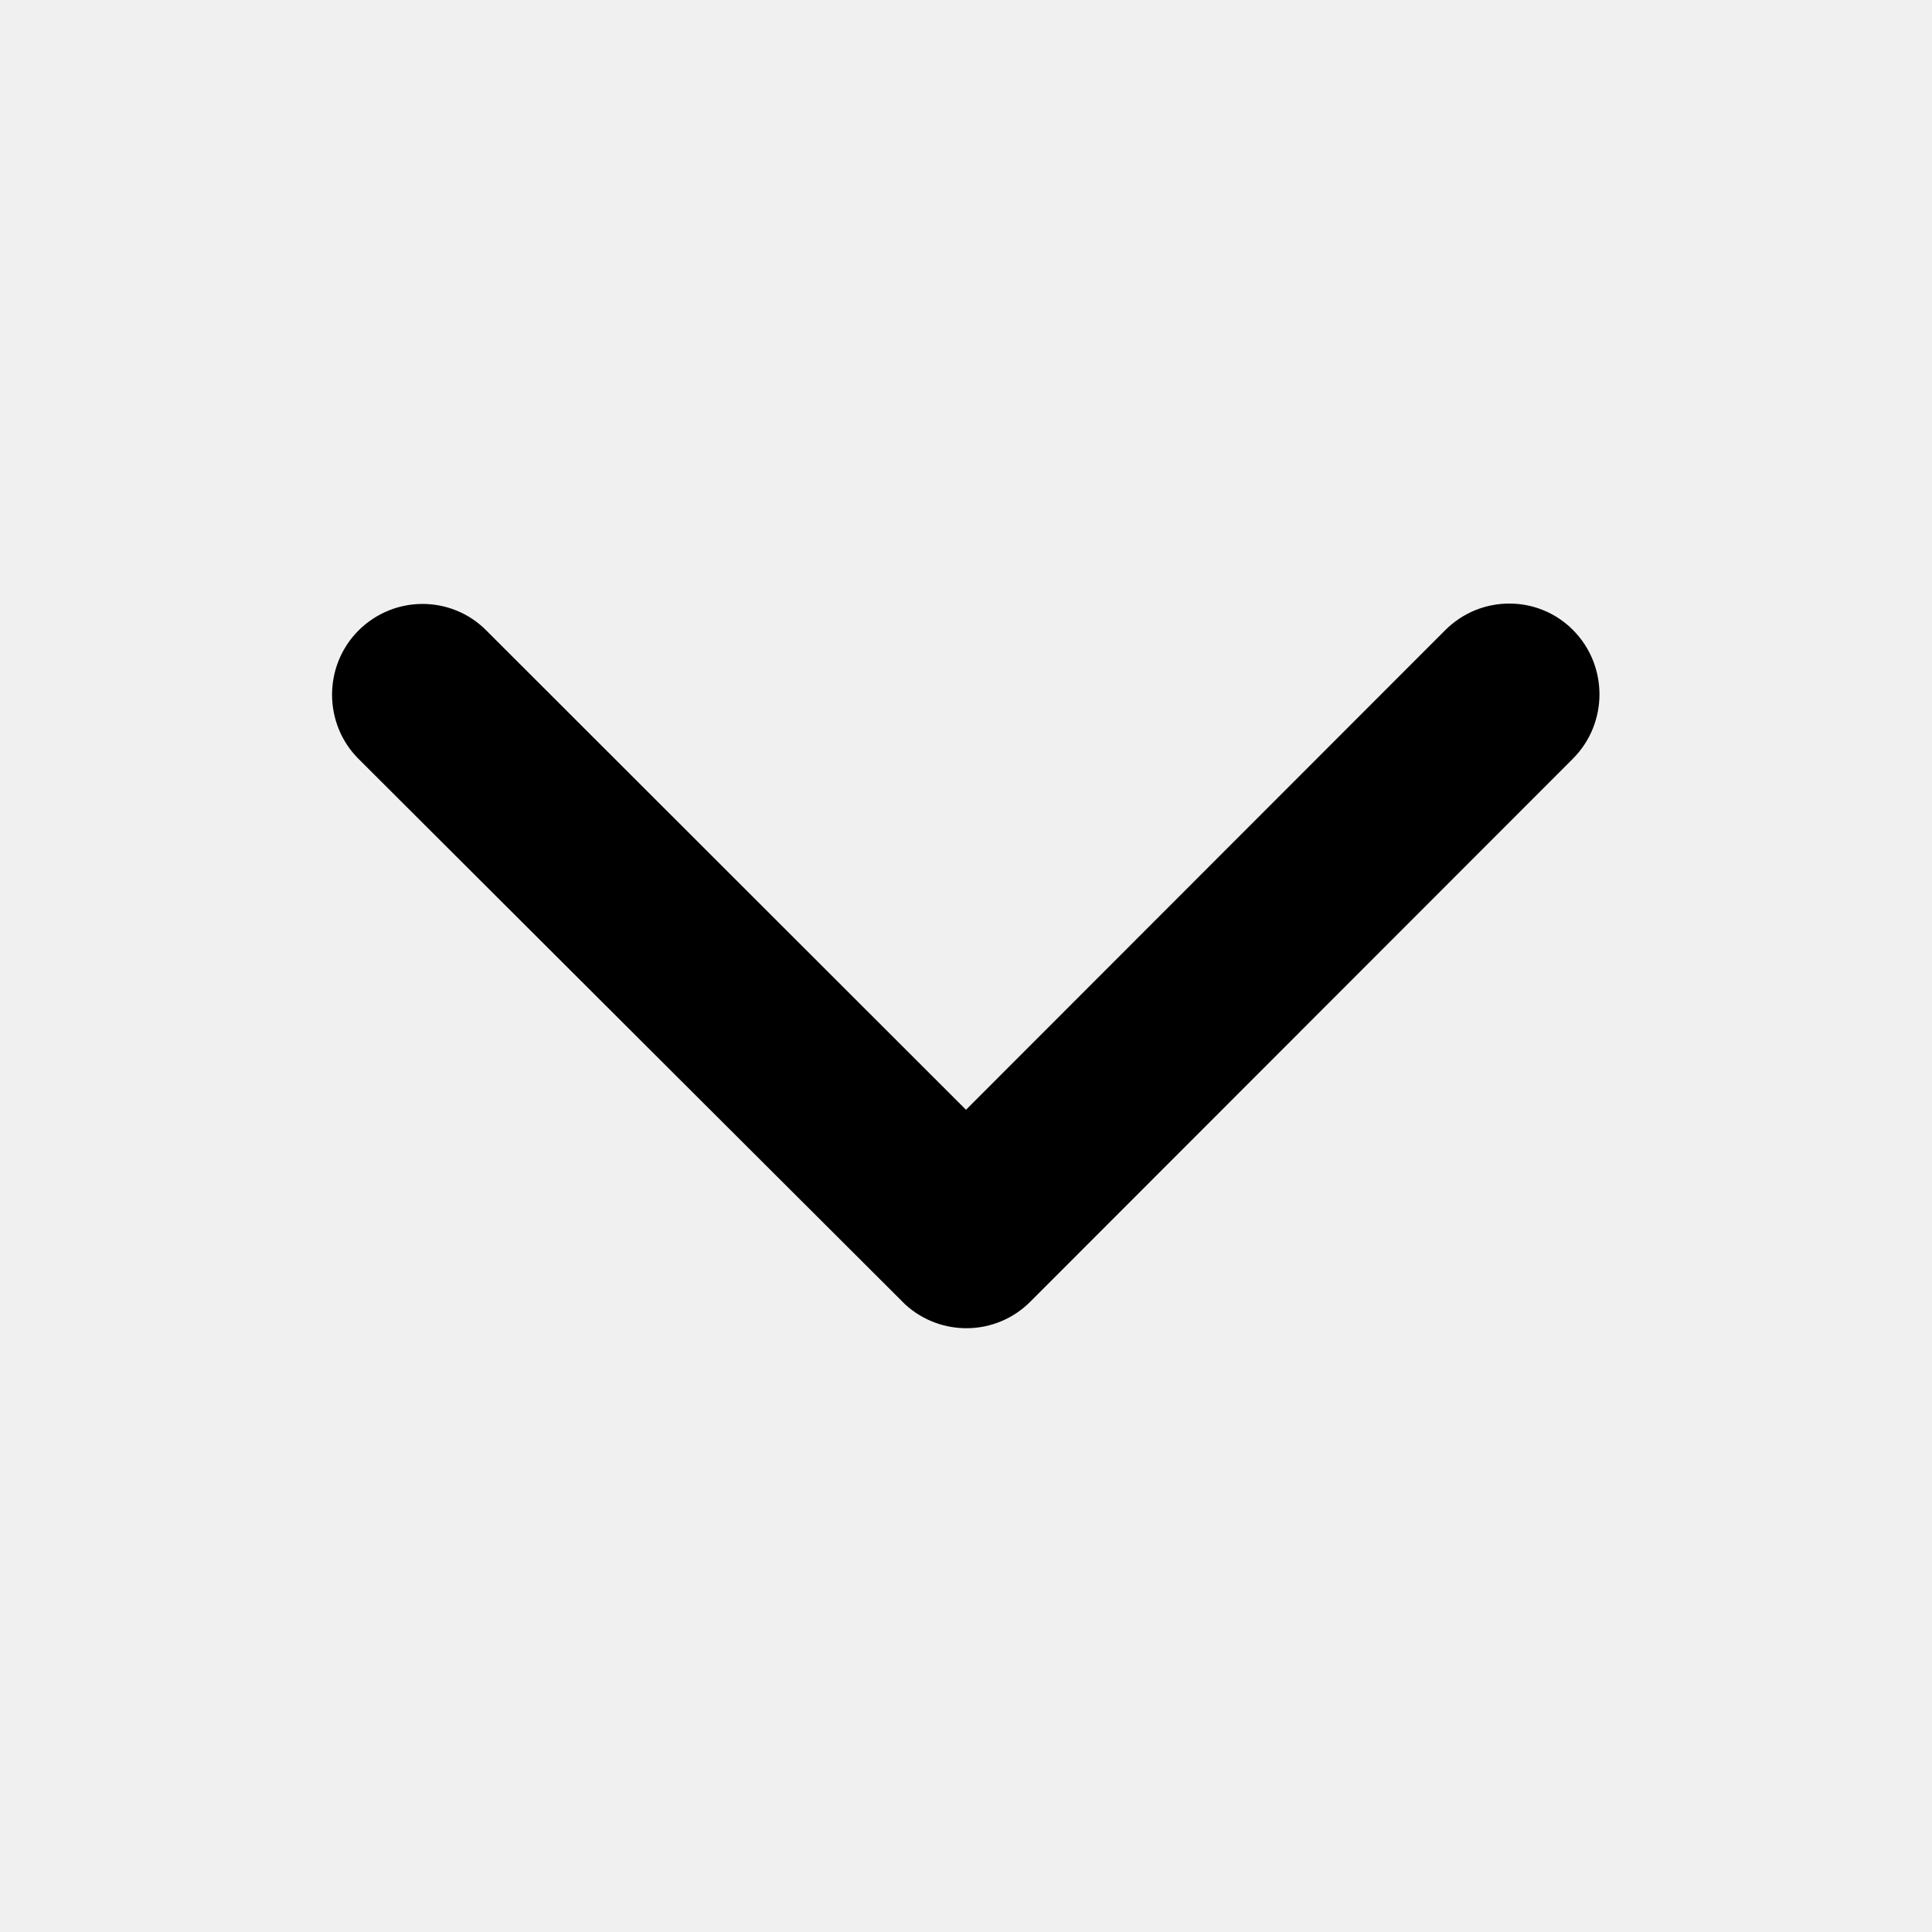
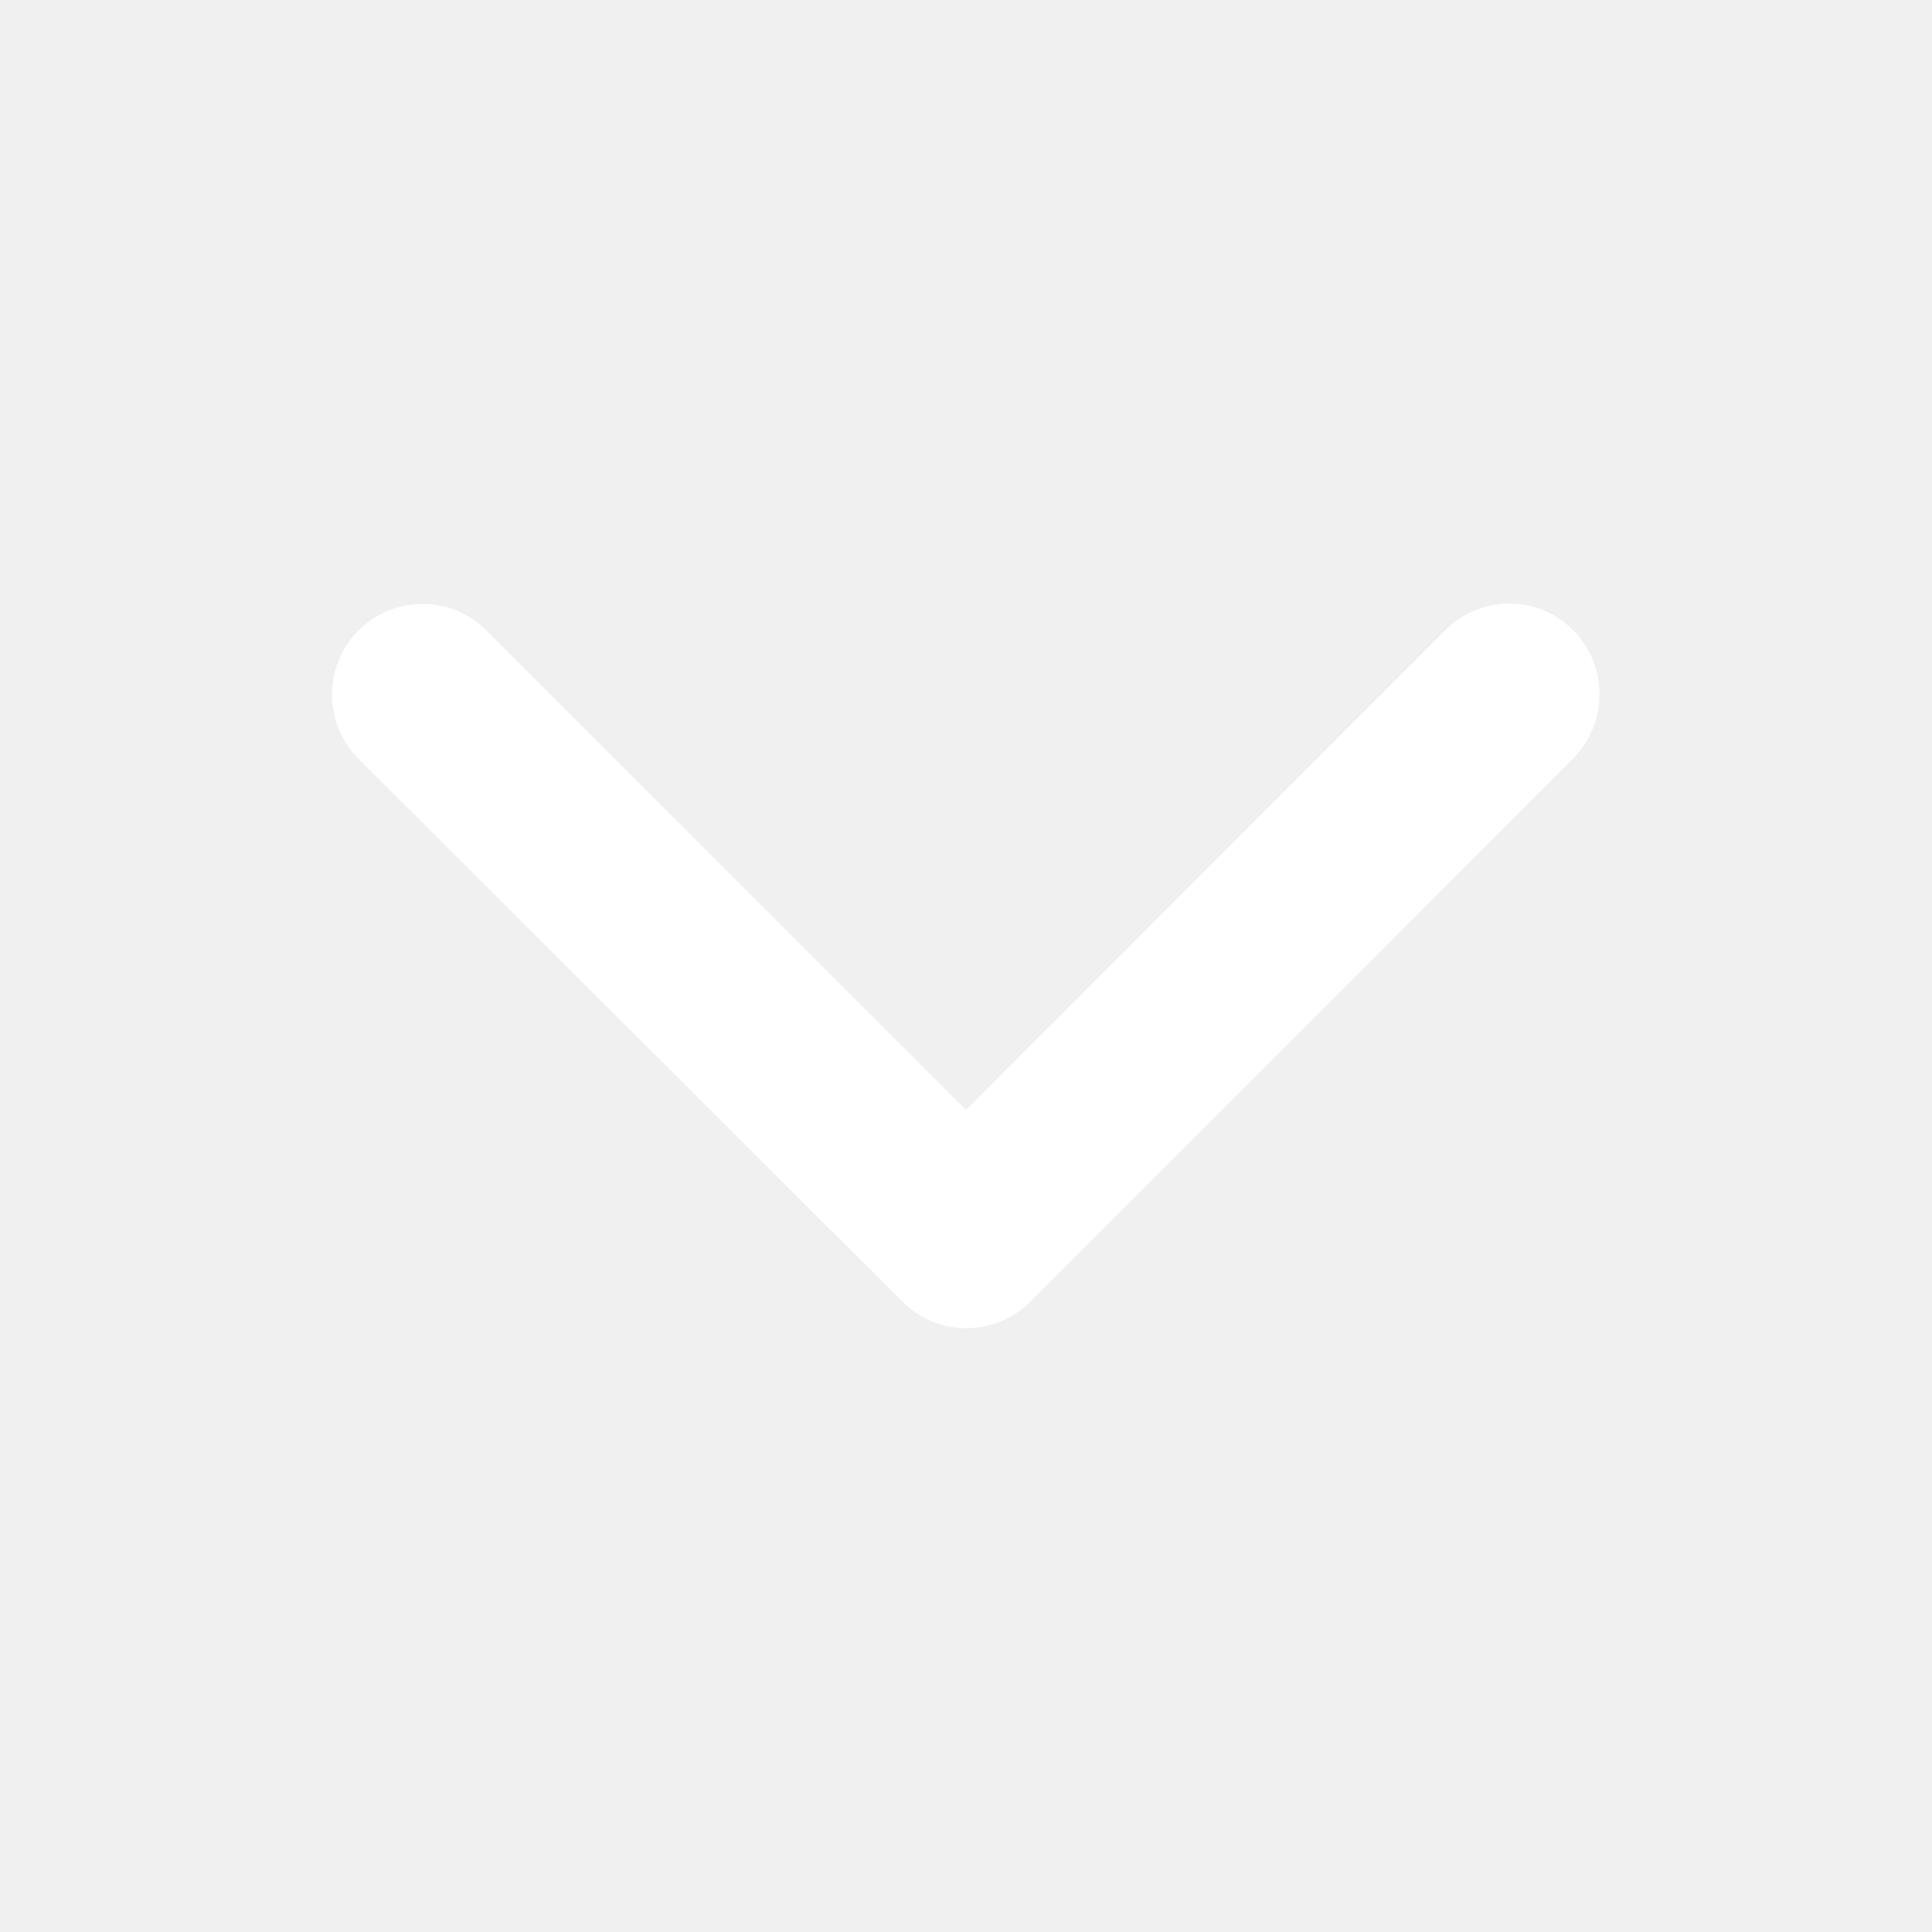
- <svg xmlns="http://www.w3.org/2000/svg" viewBox="0 0 512 512">
-   <path d="M256 294.1L383 167c9.4-9.4 24.6-9.4 33.9 0s9.3 24.6 0 34L273 345c-9.1 9.1-23.7 9.3-33.1.7L95 201.1c-4.7-4.7-7-10.9-7-17s2.3-12.3 7-17c9.4-9.4 24.6-9.4 33.9 0l127.1 127z" />
+ <svg xmlns="http://www.w3.org/2000/svg" version="1.1" id="Layer_1" x="0px" y="0px" viewBox="0 0 512 512" style="enable-background:new 0 0 512 512;" xml:space="preserve">
+   <style type="text/css">
+ 	.st0{fill:#FFFFFF;}
+ </style>
+   <path class="st0" d="M256,294.1L383,167c9.4-9.4,24.6-9.4,33.9,0s9.3,24.6,0,34L273,345c-9.1,9.1-23.7,9.3-33.1,0.7L95,201.1  c-4.7-4.7-7-10.9-7-17s2.3-12.3,7-17c9.4-9.4,24.6-9.4,33.9,0L256,294.1z" />
</svg>
